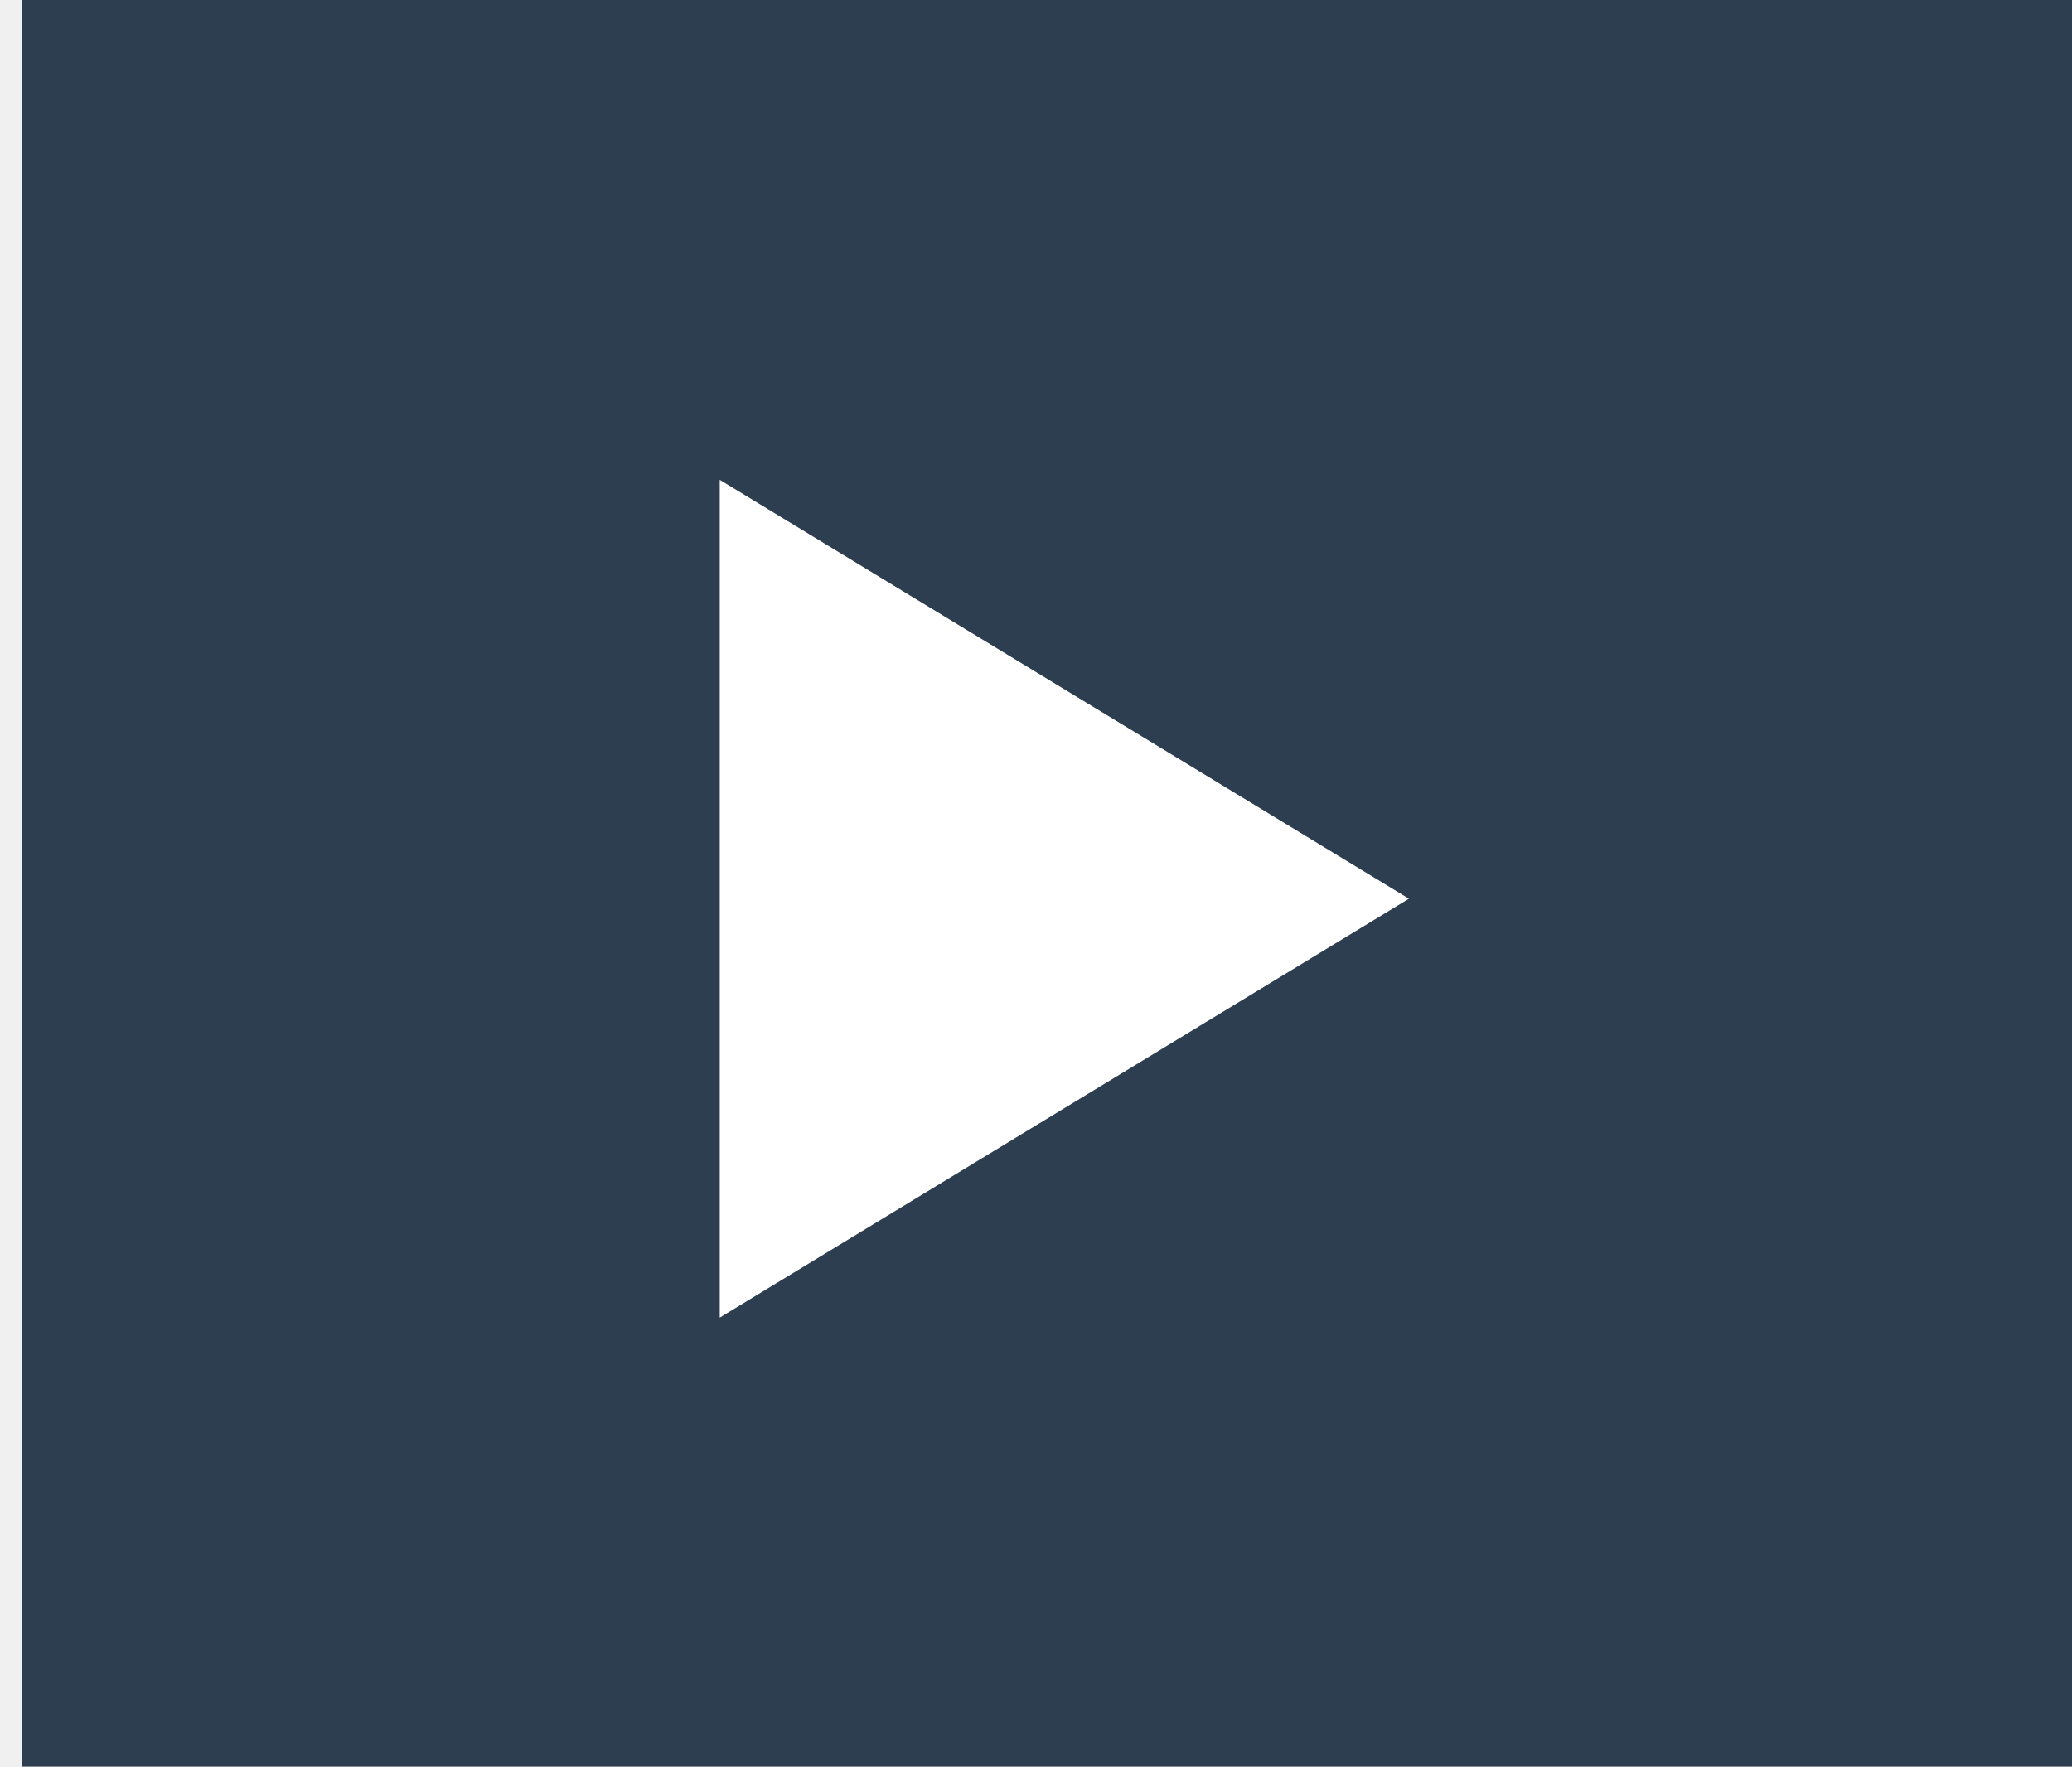
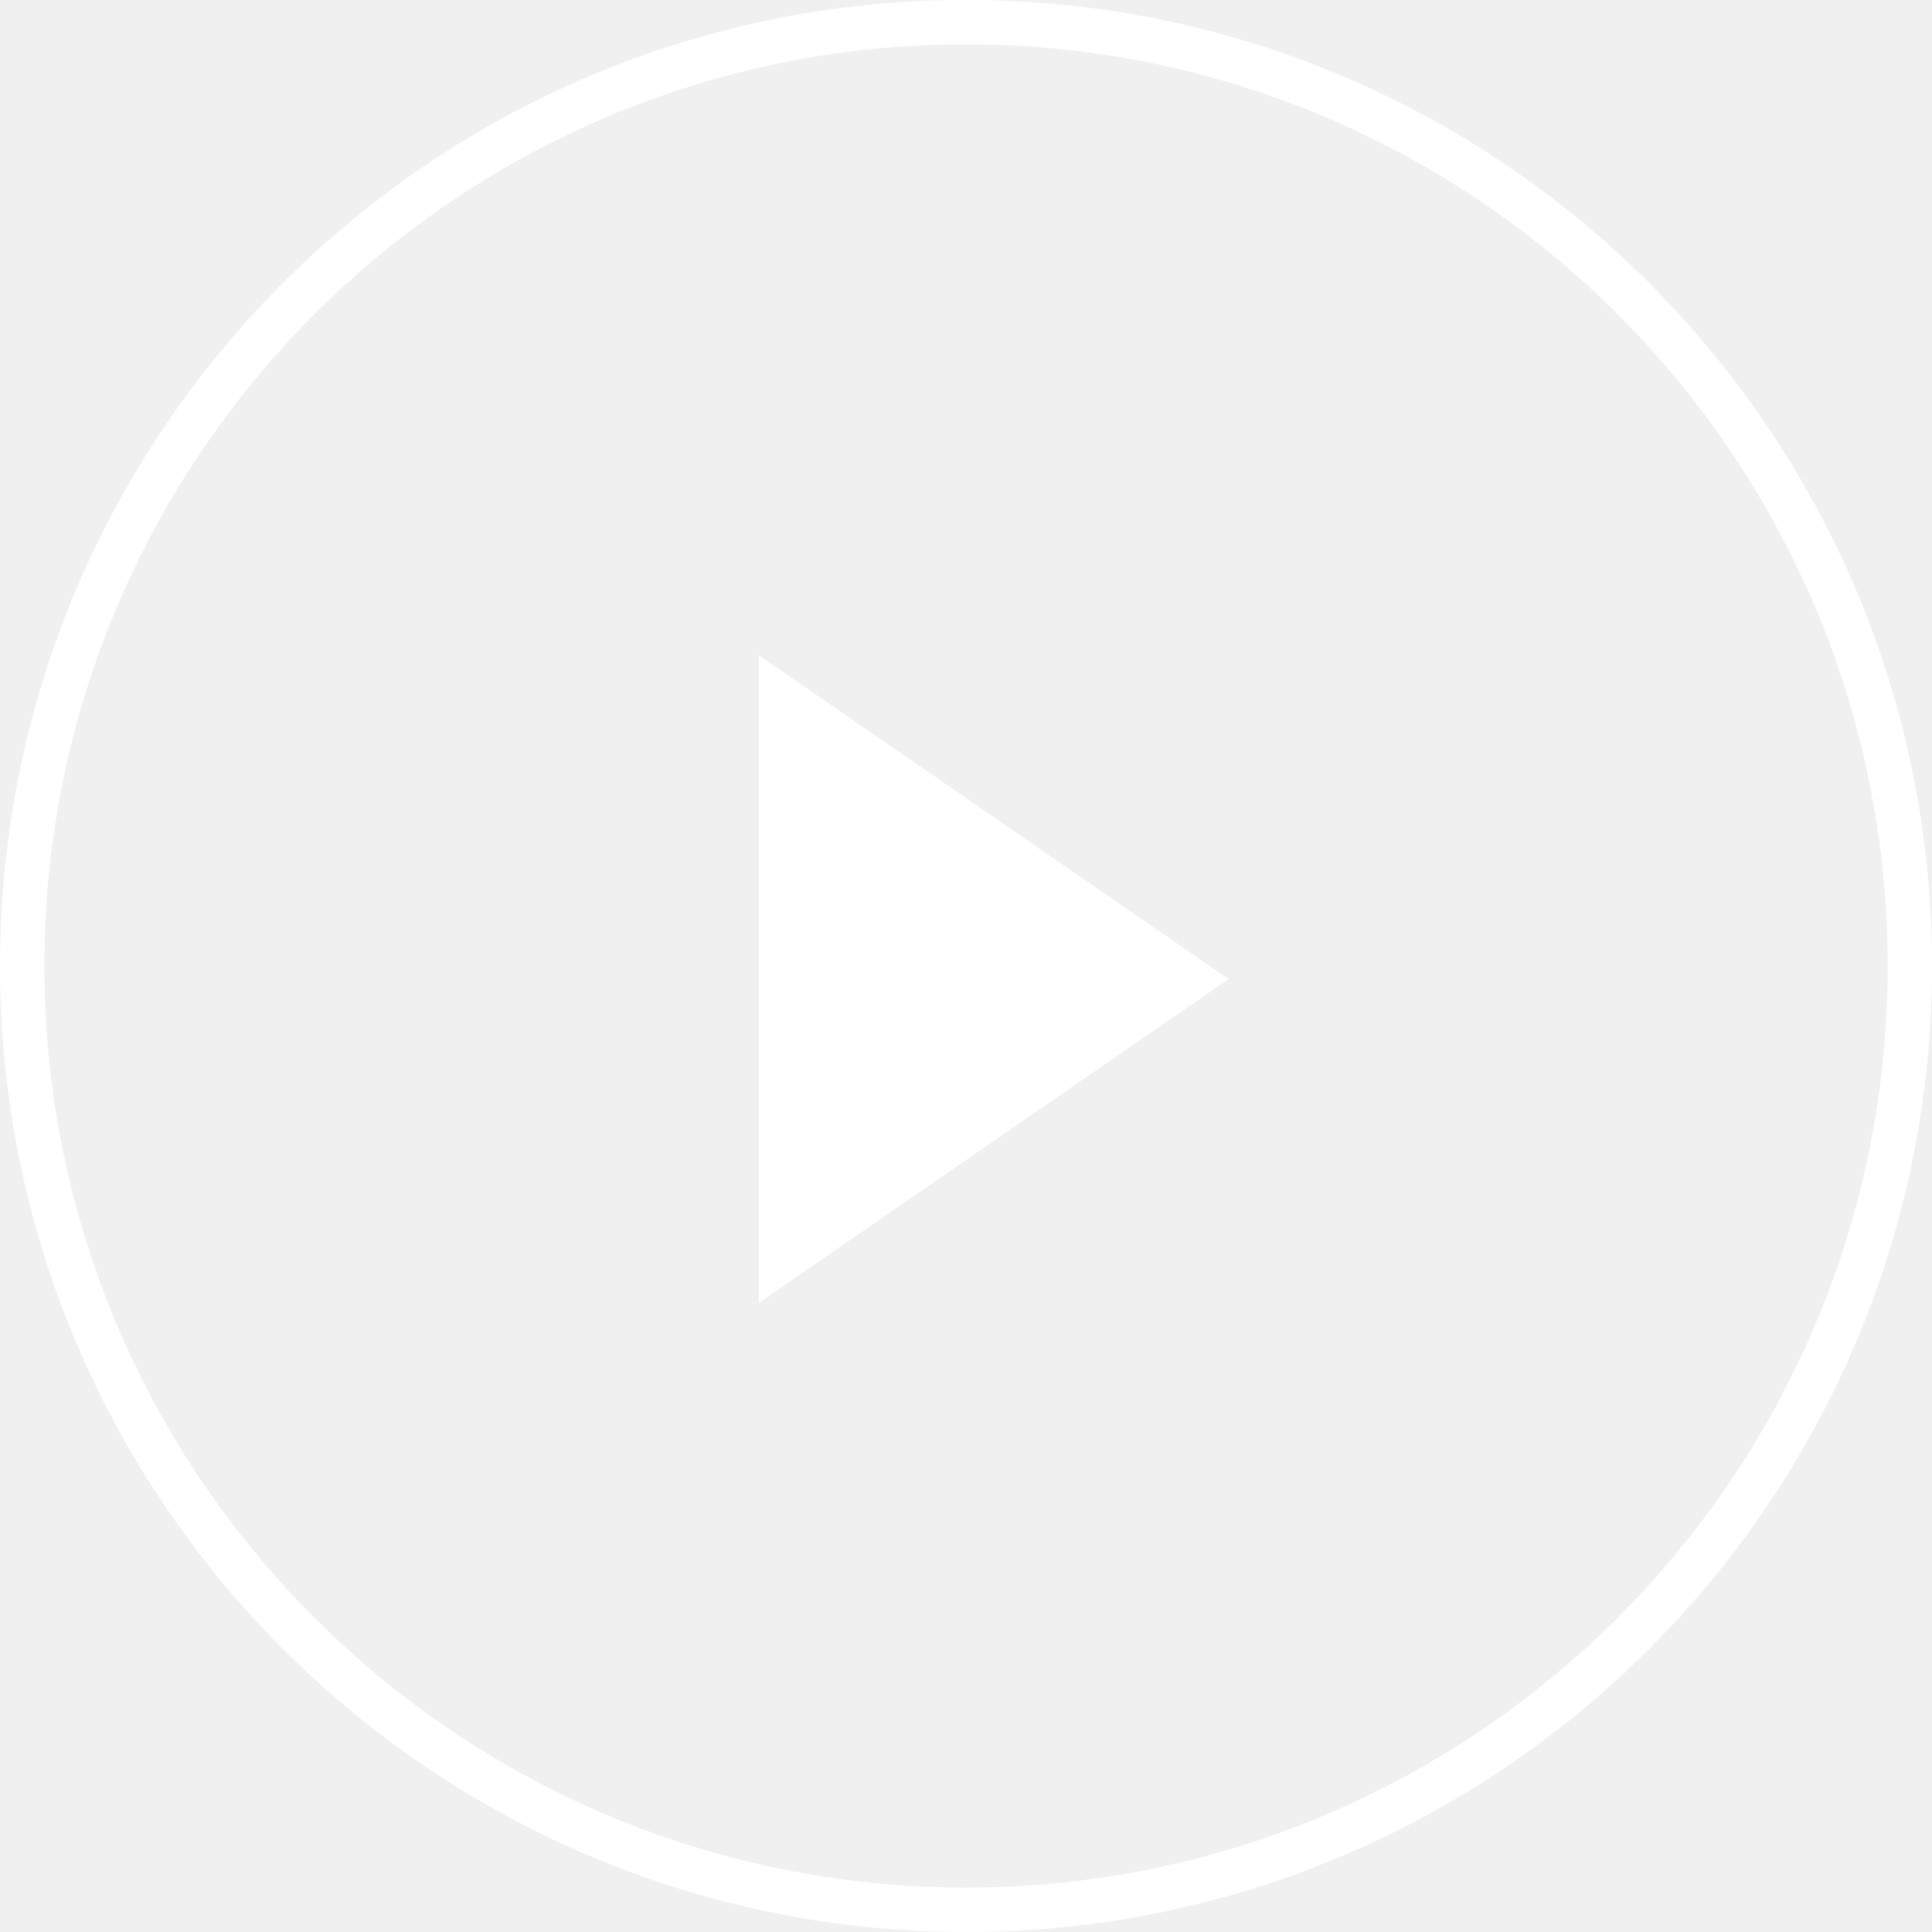
- <svg xmlns="http://www.w3.org/2000/svg" version="1.1" id="レイヤー_1" x="0px" y="0px" width="95px" height="81px" viewBox="0 0 95 81" enable-background="new 0 0 95 81" xml:space="preserve">
-   <g>
-     <rect id="svg_43" height="81" width="95" fill="#2C3E50" y="0" x="1" />
-     <polygon id="svg_44" points="33,22 33,60.412 64.598,41.206 " fill="#FFFFFF" />
-   </g>
+ <svg xmlns="http://www.w3.org/2000/svg" version="1.1" id="Layer_1" x="0px" y="0px" width="43.509px" height="43.509px" viewBox="0 0 43.509 43.509" enable-background="new 0 0 43.509 43.509" xml:space="preserve">
+   <polygon fill="#FFFFFF" points="17.087,14.754 17.087,29.342 27.67,22.048 " />
+   <circle fill="none" stroke="#FFFFFF" stroke-miterlimit="10" cx="21.755" cy="21.754" r="21.255" />
</svg>
